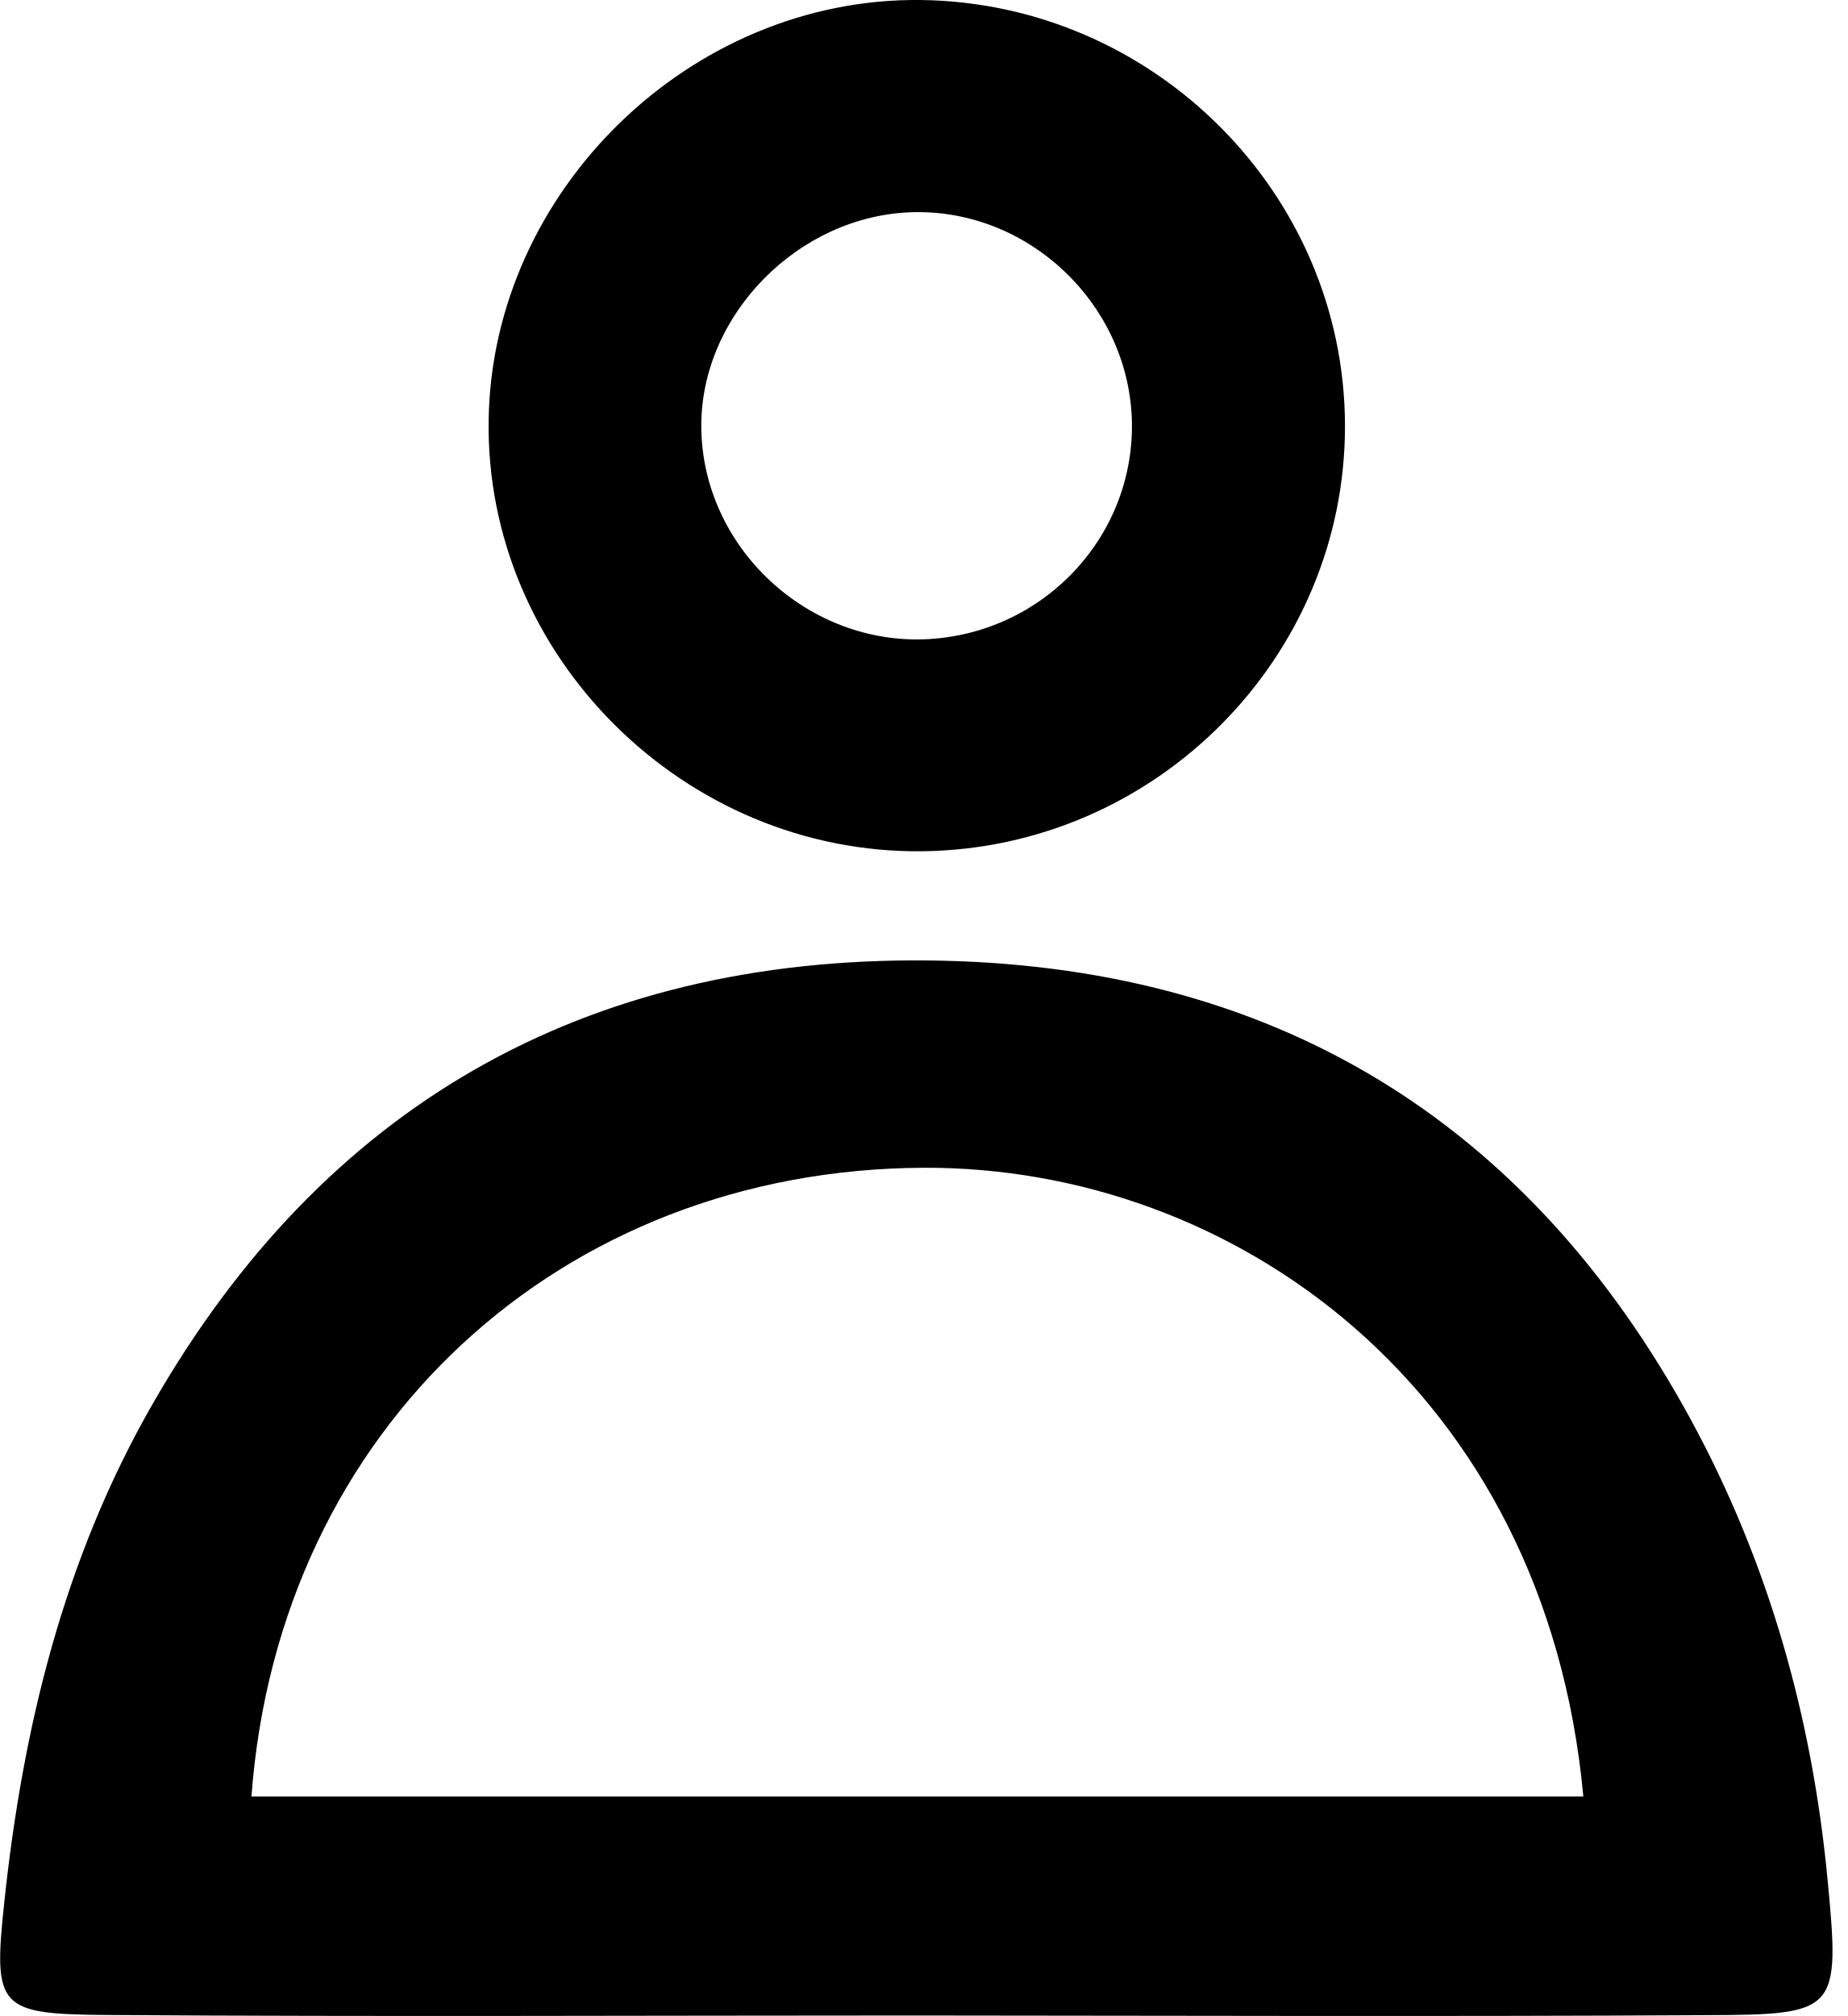
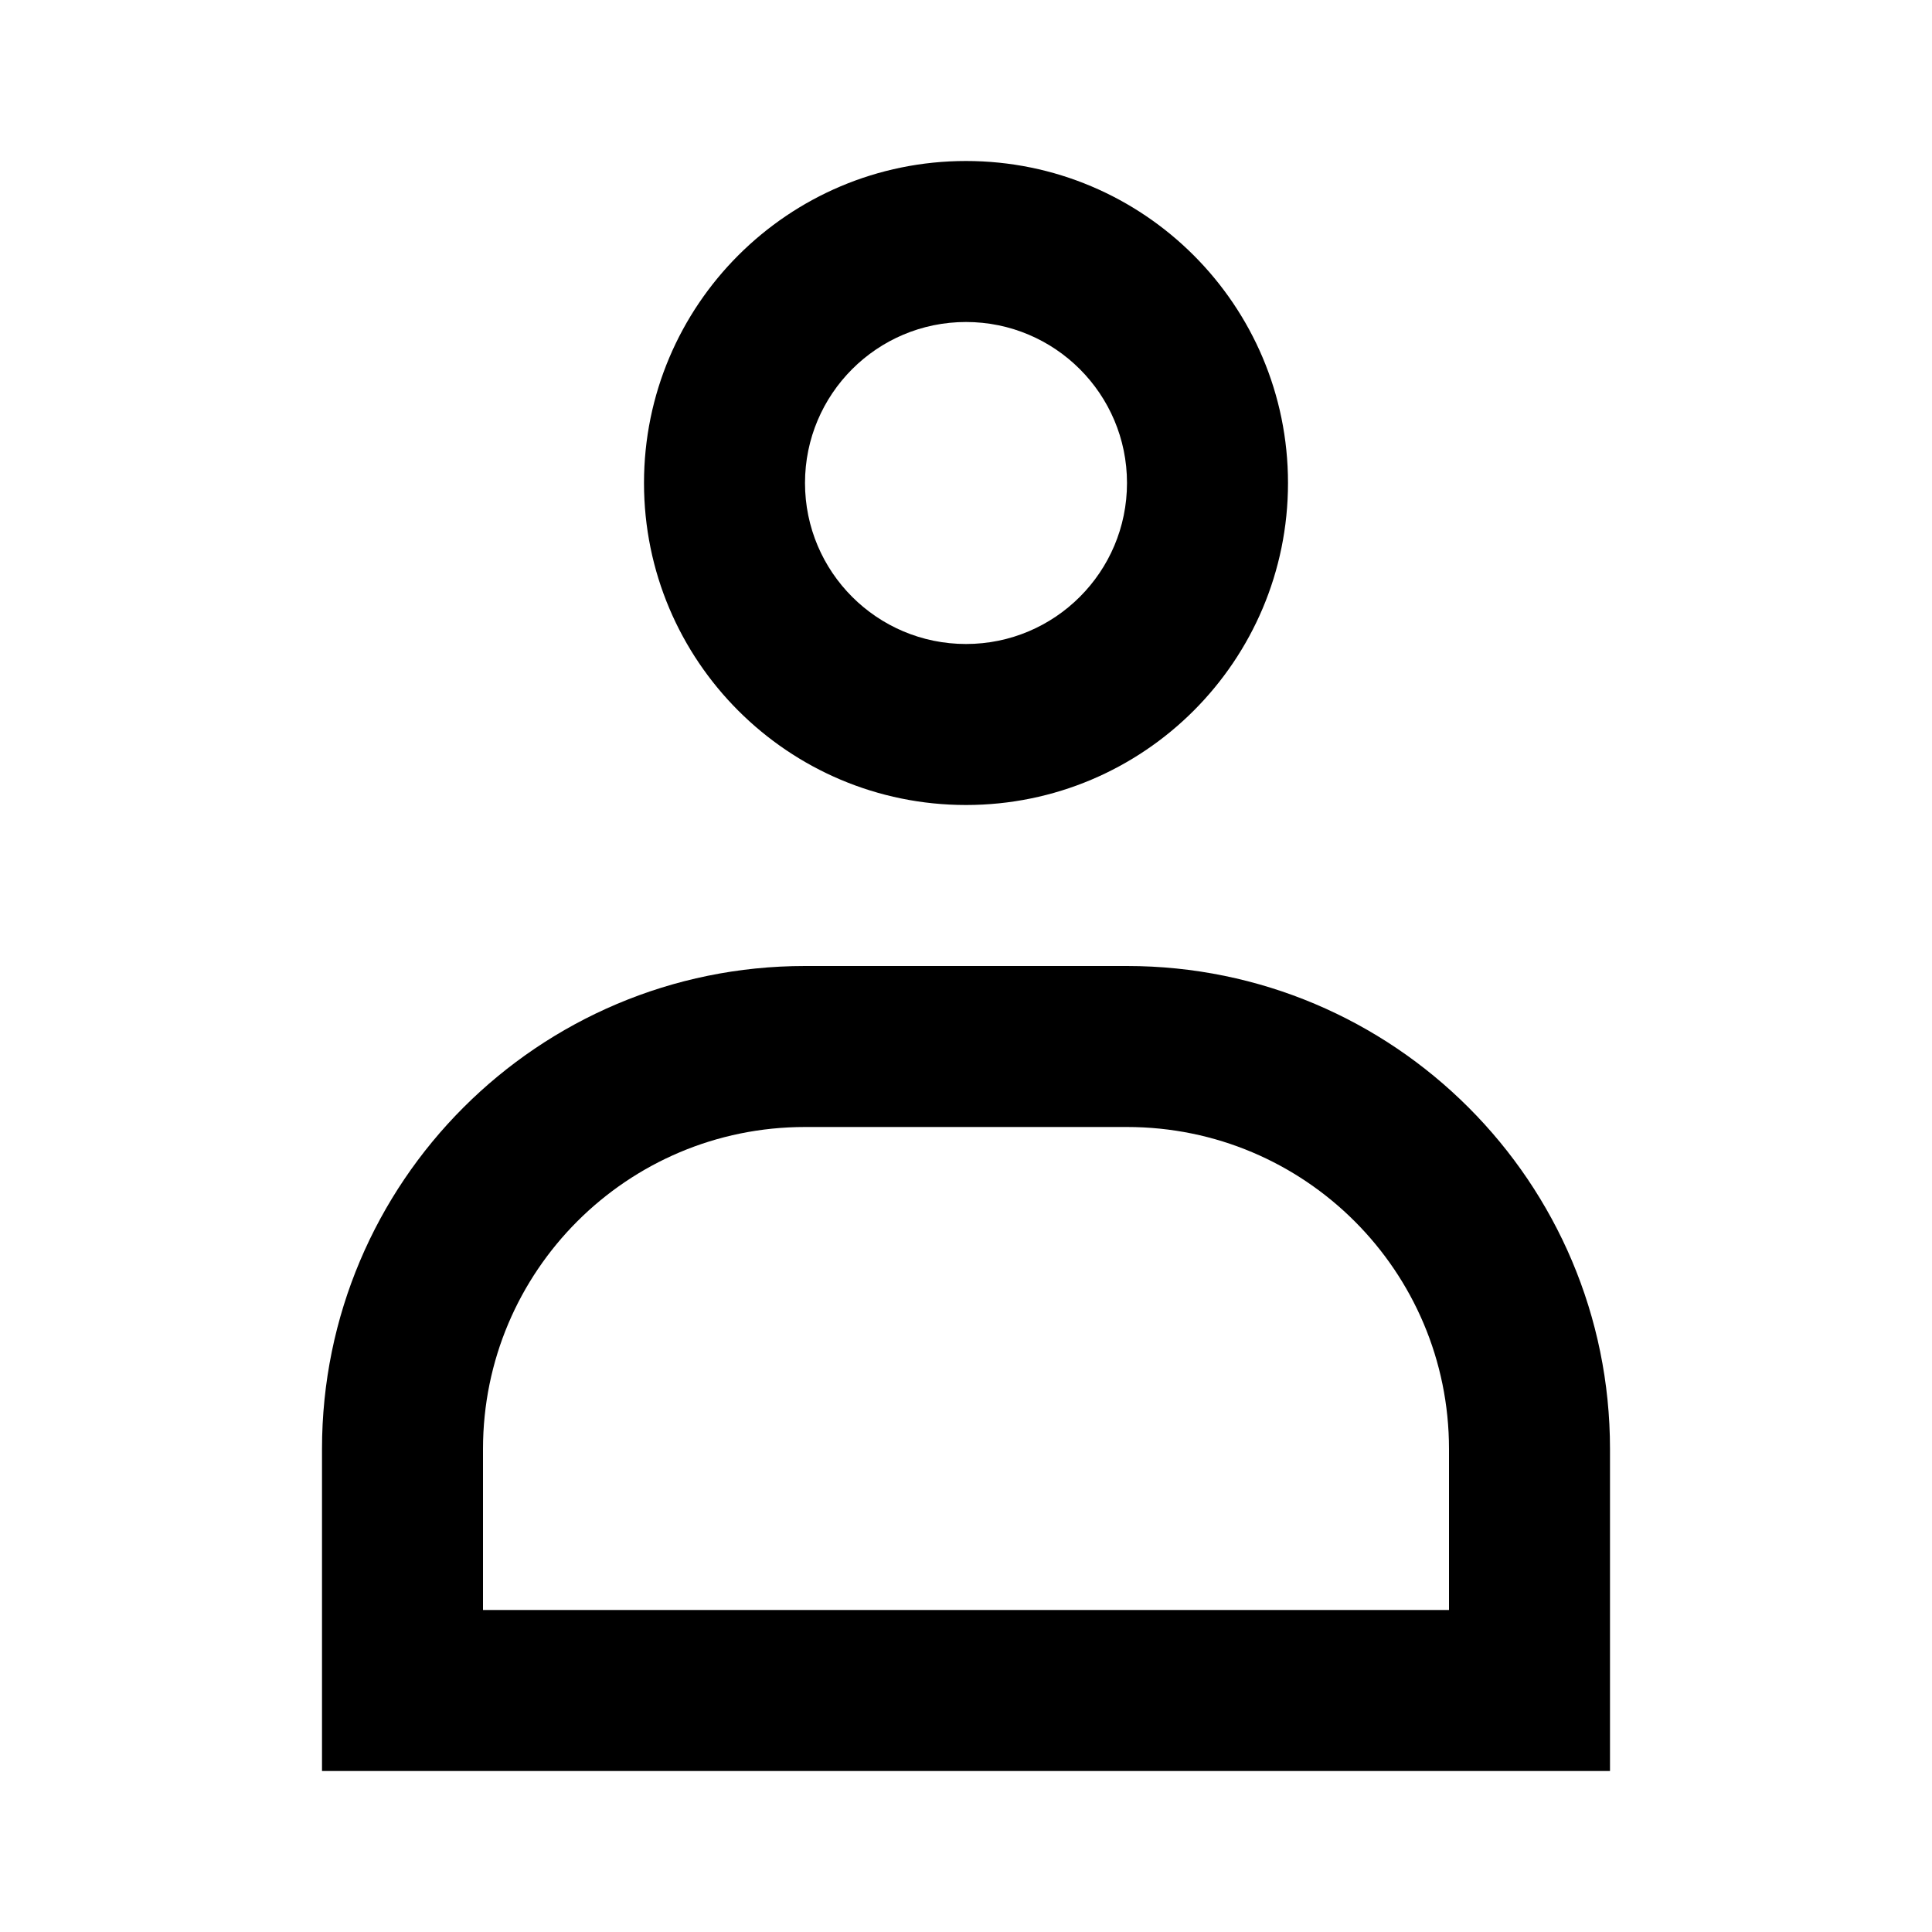
- <svg xmlns="http://www.w3.org/2000/svg" width="11" height="12" viewBox="0 0 11 12" fill="none">
-   <g clip-path="url(#clip0_59_1045)">
-     <path d="M5.442 11.997C3.841 11.997 2.241 12.005 0.64 11.994C-0.007 11.989 -0.042 11.956 0.025 11.328C0.135 10.284 0.381 9.273 0.912 8.351C1.926 6.586 3.474 5.697 5.522 5.717C7.574 5.737 9.096 6.666 10.068 8.454C10.53 9.305 10.787 10.221 10.879 11.178C10.956 11.979 10.942 11.992 10.153 11.995C8.583 12.004 7.012 11.998 5.442 11.997H5.442ZM9.426 10.693C9.201 8.262 7.339 6.944 5.501 6.951C3.345 6.959 1.66 8.494 1.497 10.693H9.426Z" fill="#000000" />
-     <path d="M8.007 2.53C8.011 3.911 6.883 5.05 5.492 5.067C4.075 5.084 2.887 3.904 2.909 2.499C2.93 1.135 4.111 -0.014 5.478 1.05552e-05C6.867 0.015 8.003 1.15 8.007 2.53ZM5.437 1.263C4.758 1.279 4.171 1.872 4.175 2.54C4.179 3.257 4.81 3.846 5.531 3.804C6.227 3.762 6.763 3.179 6.738 2.49C6.711 1.803 6.122 1.247 5.437 1.263Z" fill="#000000" />
+ <svg xmlns="http://www.w3.org/2000/svg" width="800px" height="800px" viewBox="0 0 512 512" version="1.1">
+   <g id="Page-1" stroke="none" stroke-width="1" fill="none" fill-rule="evenodd">
+     <g id="icon" fill="#000000" transform="translate(85.33333, 42.66667)">
+       <path d="M170.667,170.667 C217.795,170.667 256,132.462 256,85.333 C256,38.205 217.795,7.10542736e-15 170.667,7.10542736e-15 C123.538,7.10542736e-15 85.333,38.205 85.333,85.333 C85.333,132.462 123.538,170.667 170.667,170.667 Z M170.667,42.667 C194.231,42.667 213.333,61.769 213.333,85.333 C213.333,108.897 194.231,128 170.667,128 C147.103,128 128,108.897 128,85.333 C128,61.769 147.103,42.667 170.667,42.667 Z M213.333,213.333 L128,213.333 C57.308,213.333 1.42108547e-14,270.641 1.42108547e-14,341.333 L1.42108547e-14,426.667 L341.333,426.667 L341.333,341.333 C341.333,270.641 284.026,213.333 213.333,213.333 Z M298.667,384 L42.667,384 L42.667,341.333 C42.667,294.205 80.872,256 128,256 L213.333,256 C260.462,256 298.667,294.205 298.667,341.333 L298.667,384 Z" id="user">
+ 
+ </path>
+     </g>
  </g>
-   <defs>
-     <clipPath id="clip0_59_1045">
-       <rect width="10.909" height="12" fill="black" />
-     </clipPath>
-   </defs>
</svg>
